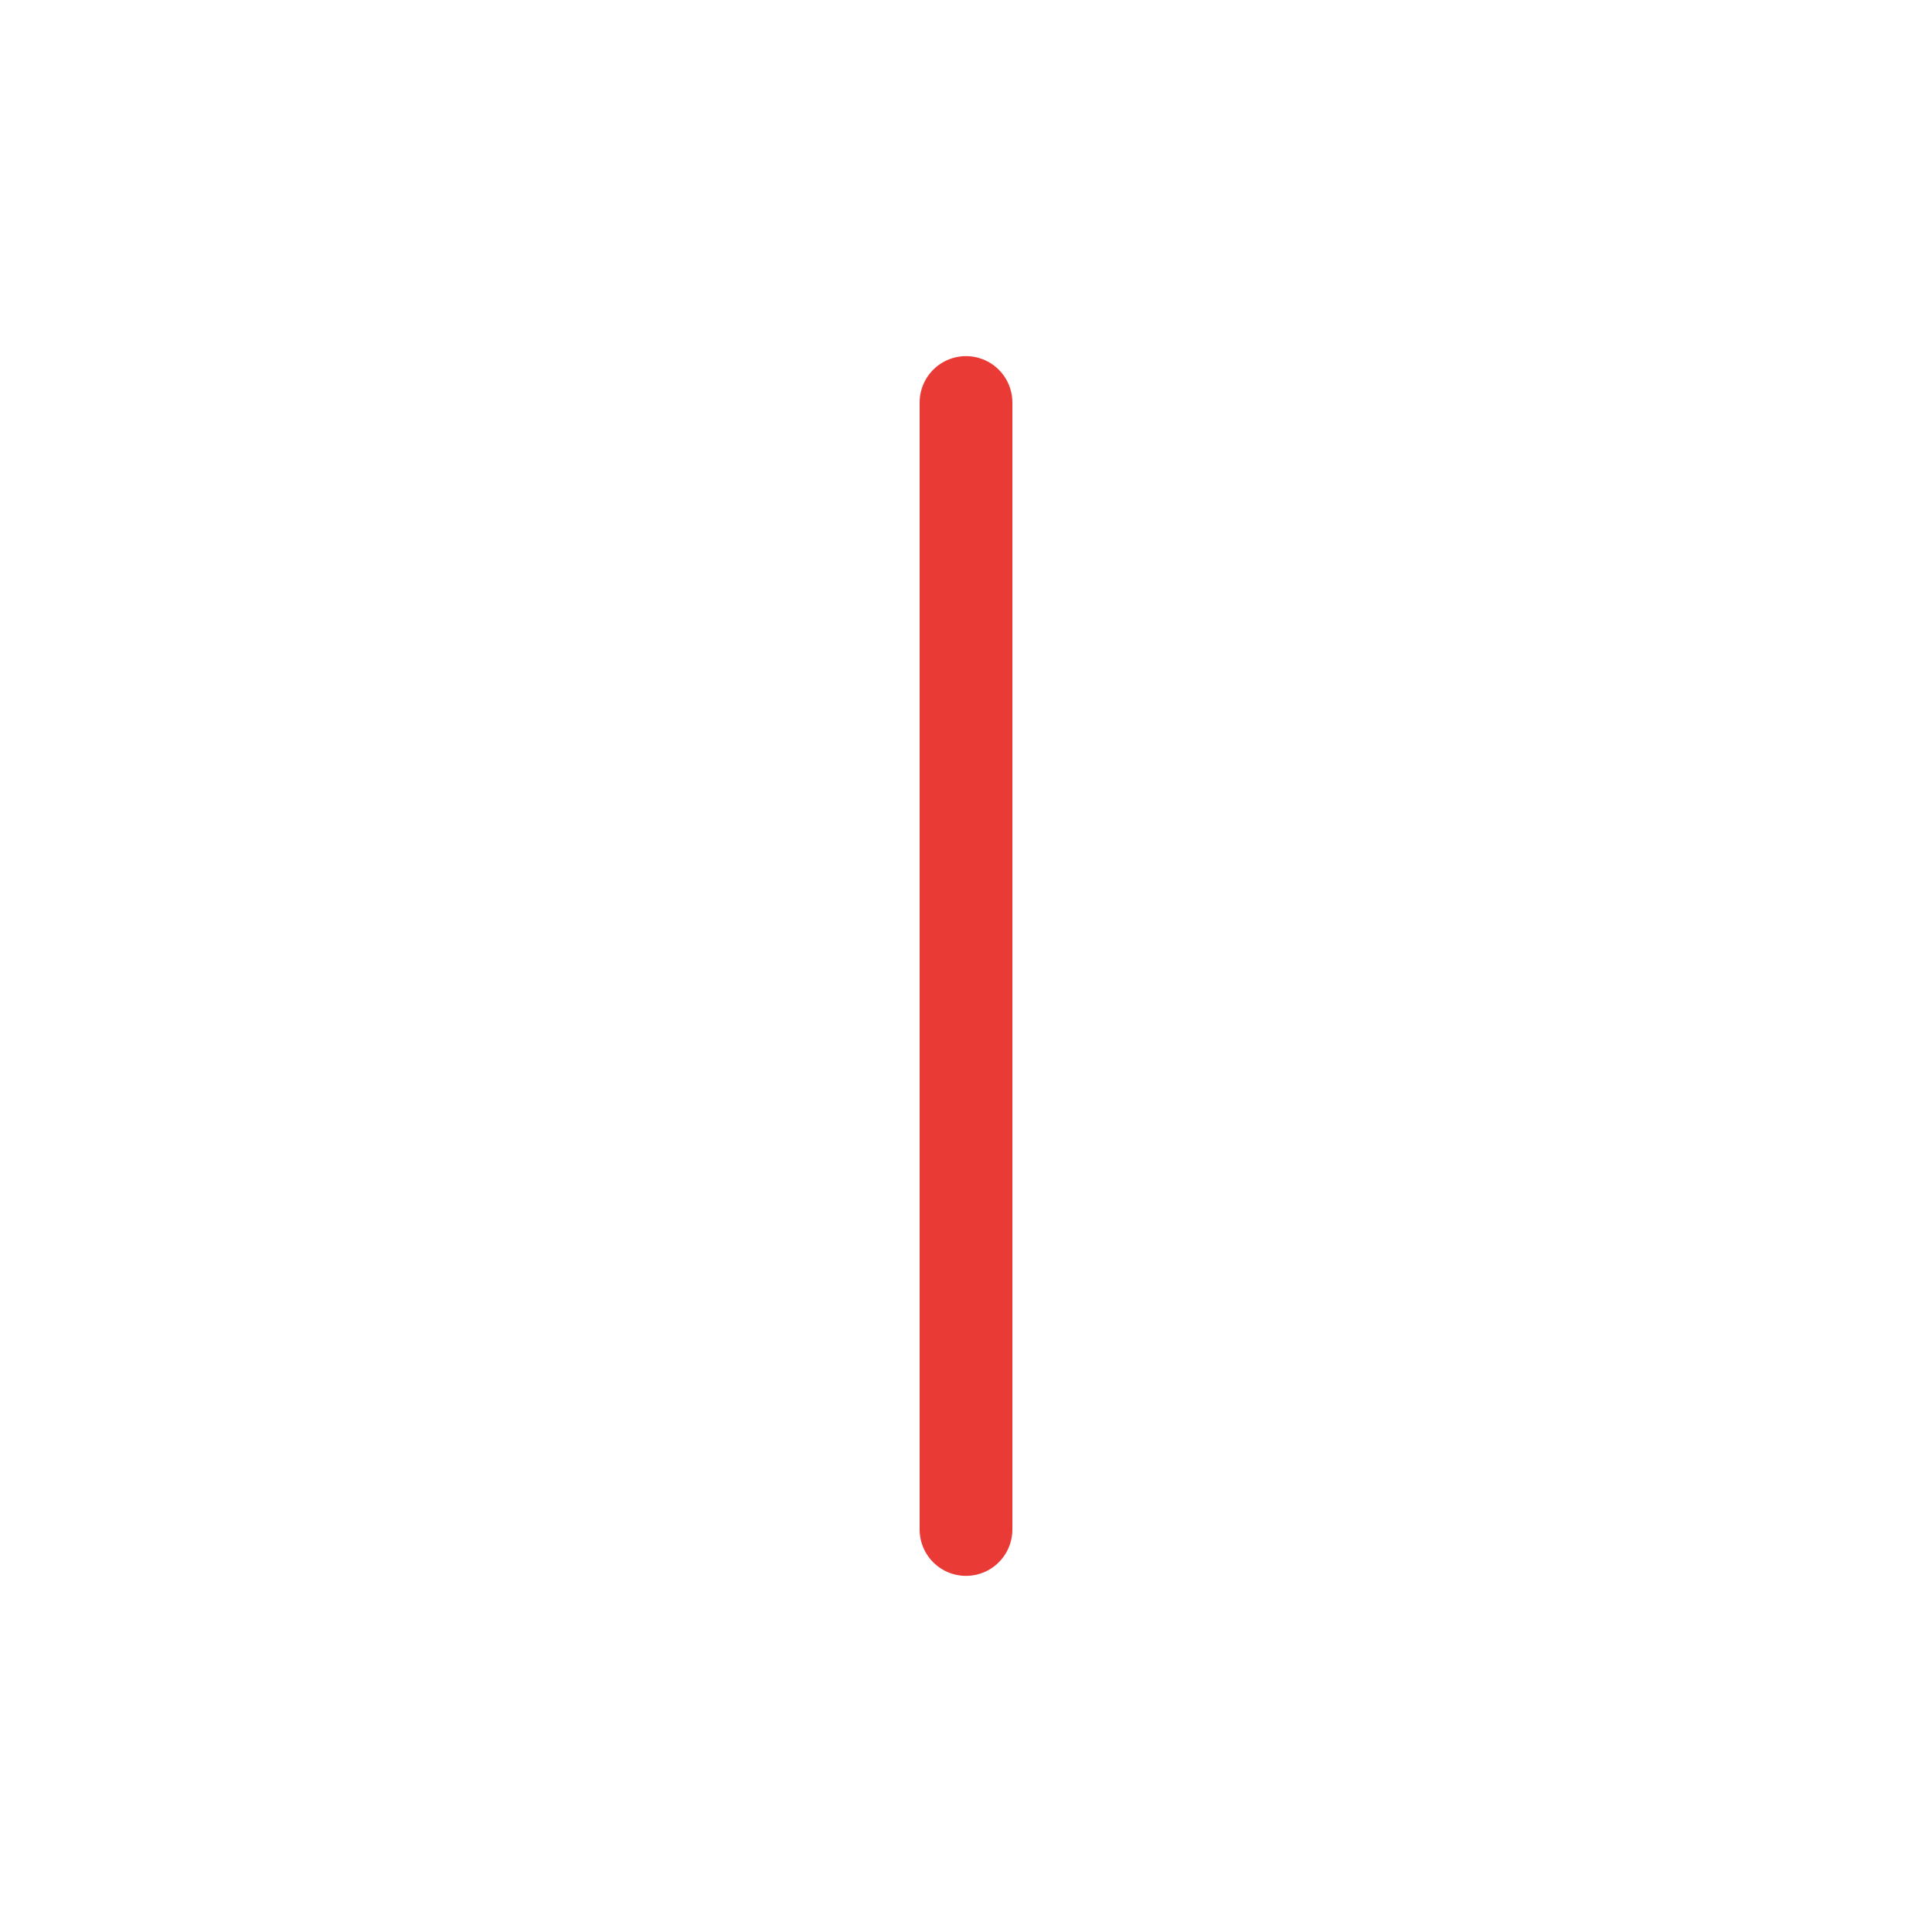
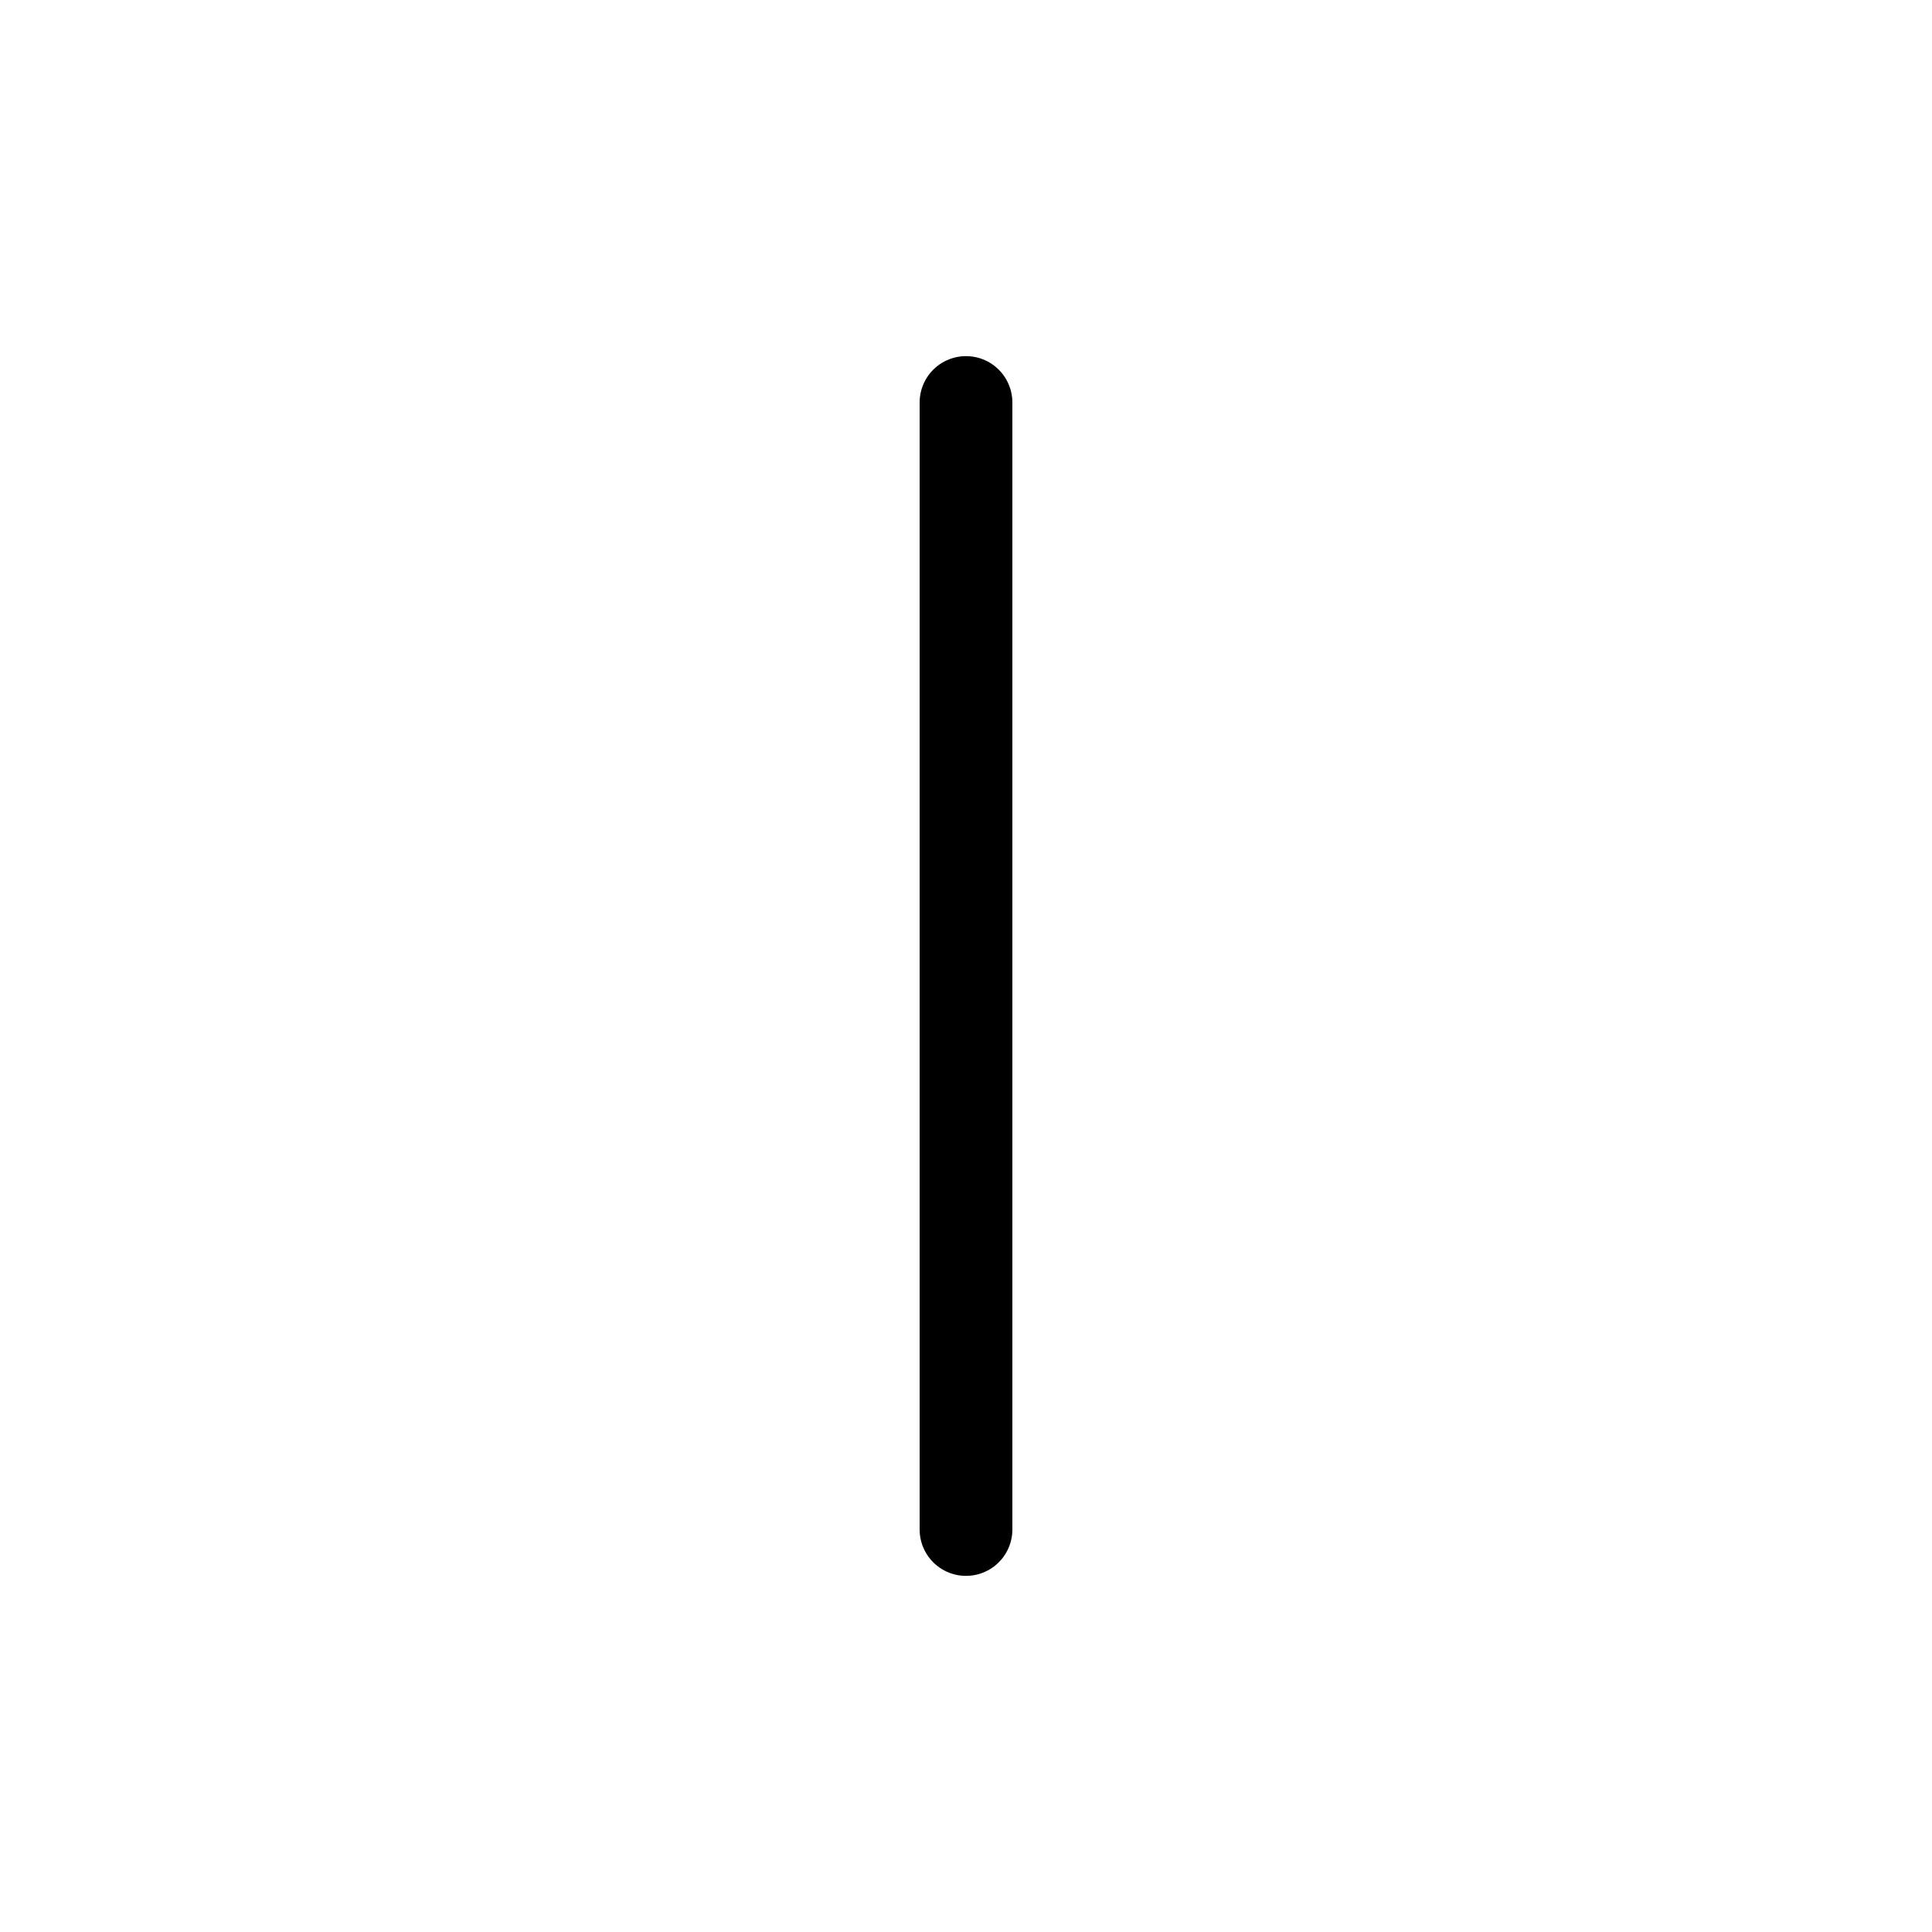
<svg xmlns="http://www.w3.org/2000/svg" width="256px" height="256px" viewBox="0 0 24.00 24.00" fill="none" transform="matrix(1, 0, 0, 1, 0, 0)rotate(0)">
  <g id="SVGRepo_bgCarrier" stroke-width="0" />
  <g id="SVGRepo_tracerCarrier" stroke-linecap="round" stroke-linejoin="round" stroke="green" stroke-width="2.0" />
  <g id="SVGRepo_iconCarrier">
    <g id="Interface / Line_L">
-       <path id="Vector" d="M12 19V5" stroke="#EA3A36" stroke-width="1.152" stroke-linecap="round" stroke-linejoin="round" />
+       <path id="Vector" d="M12 19V5" stroke="#000000" stroke-width="1.152" stroke-linecap="round" stroke-linejoin="round" />
    </g>
  </g>
</svg>
